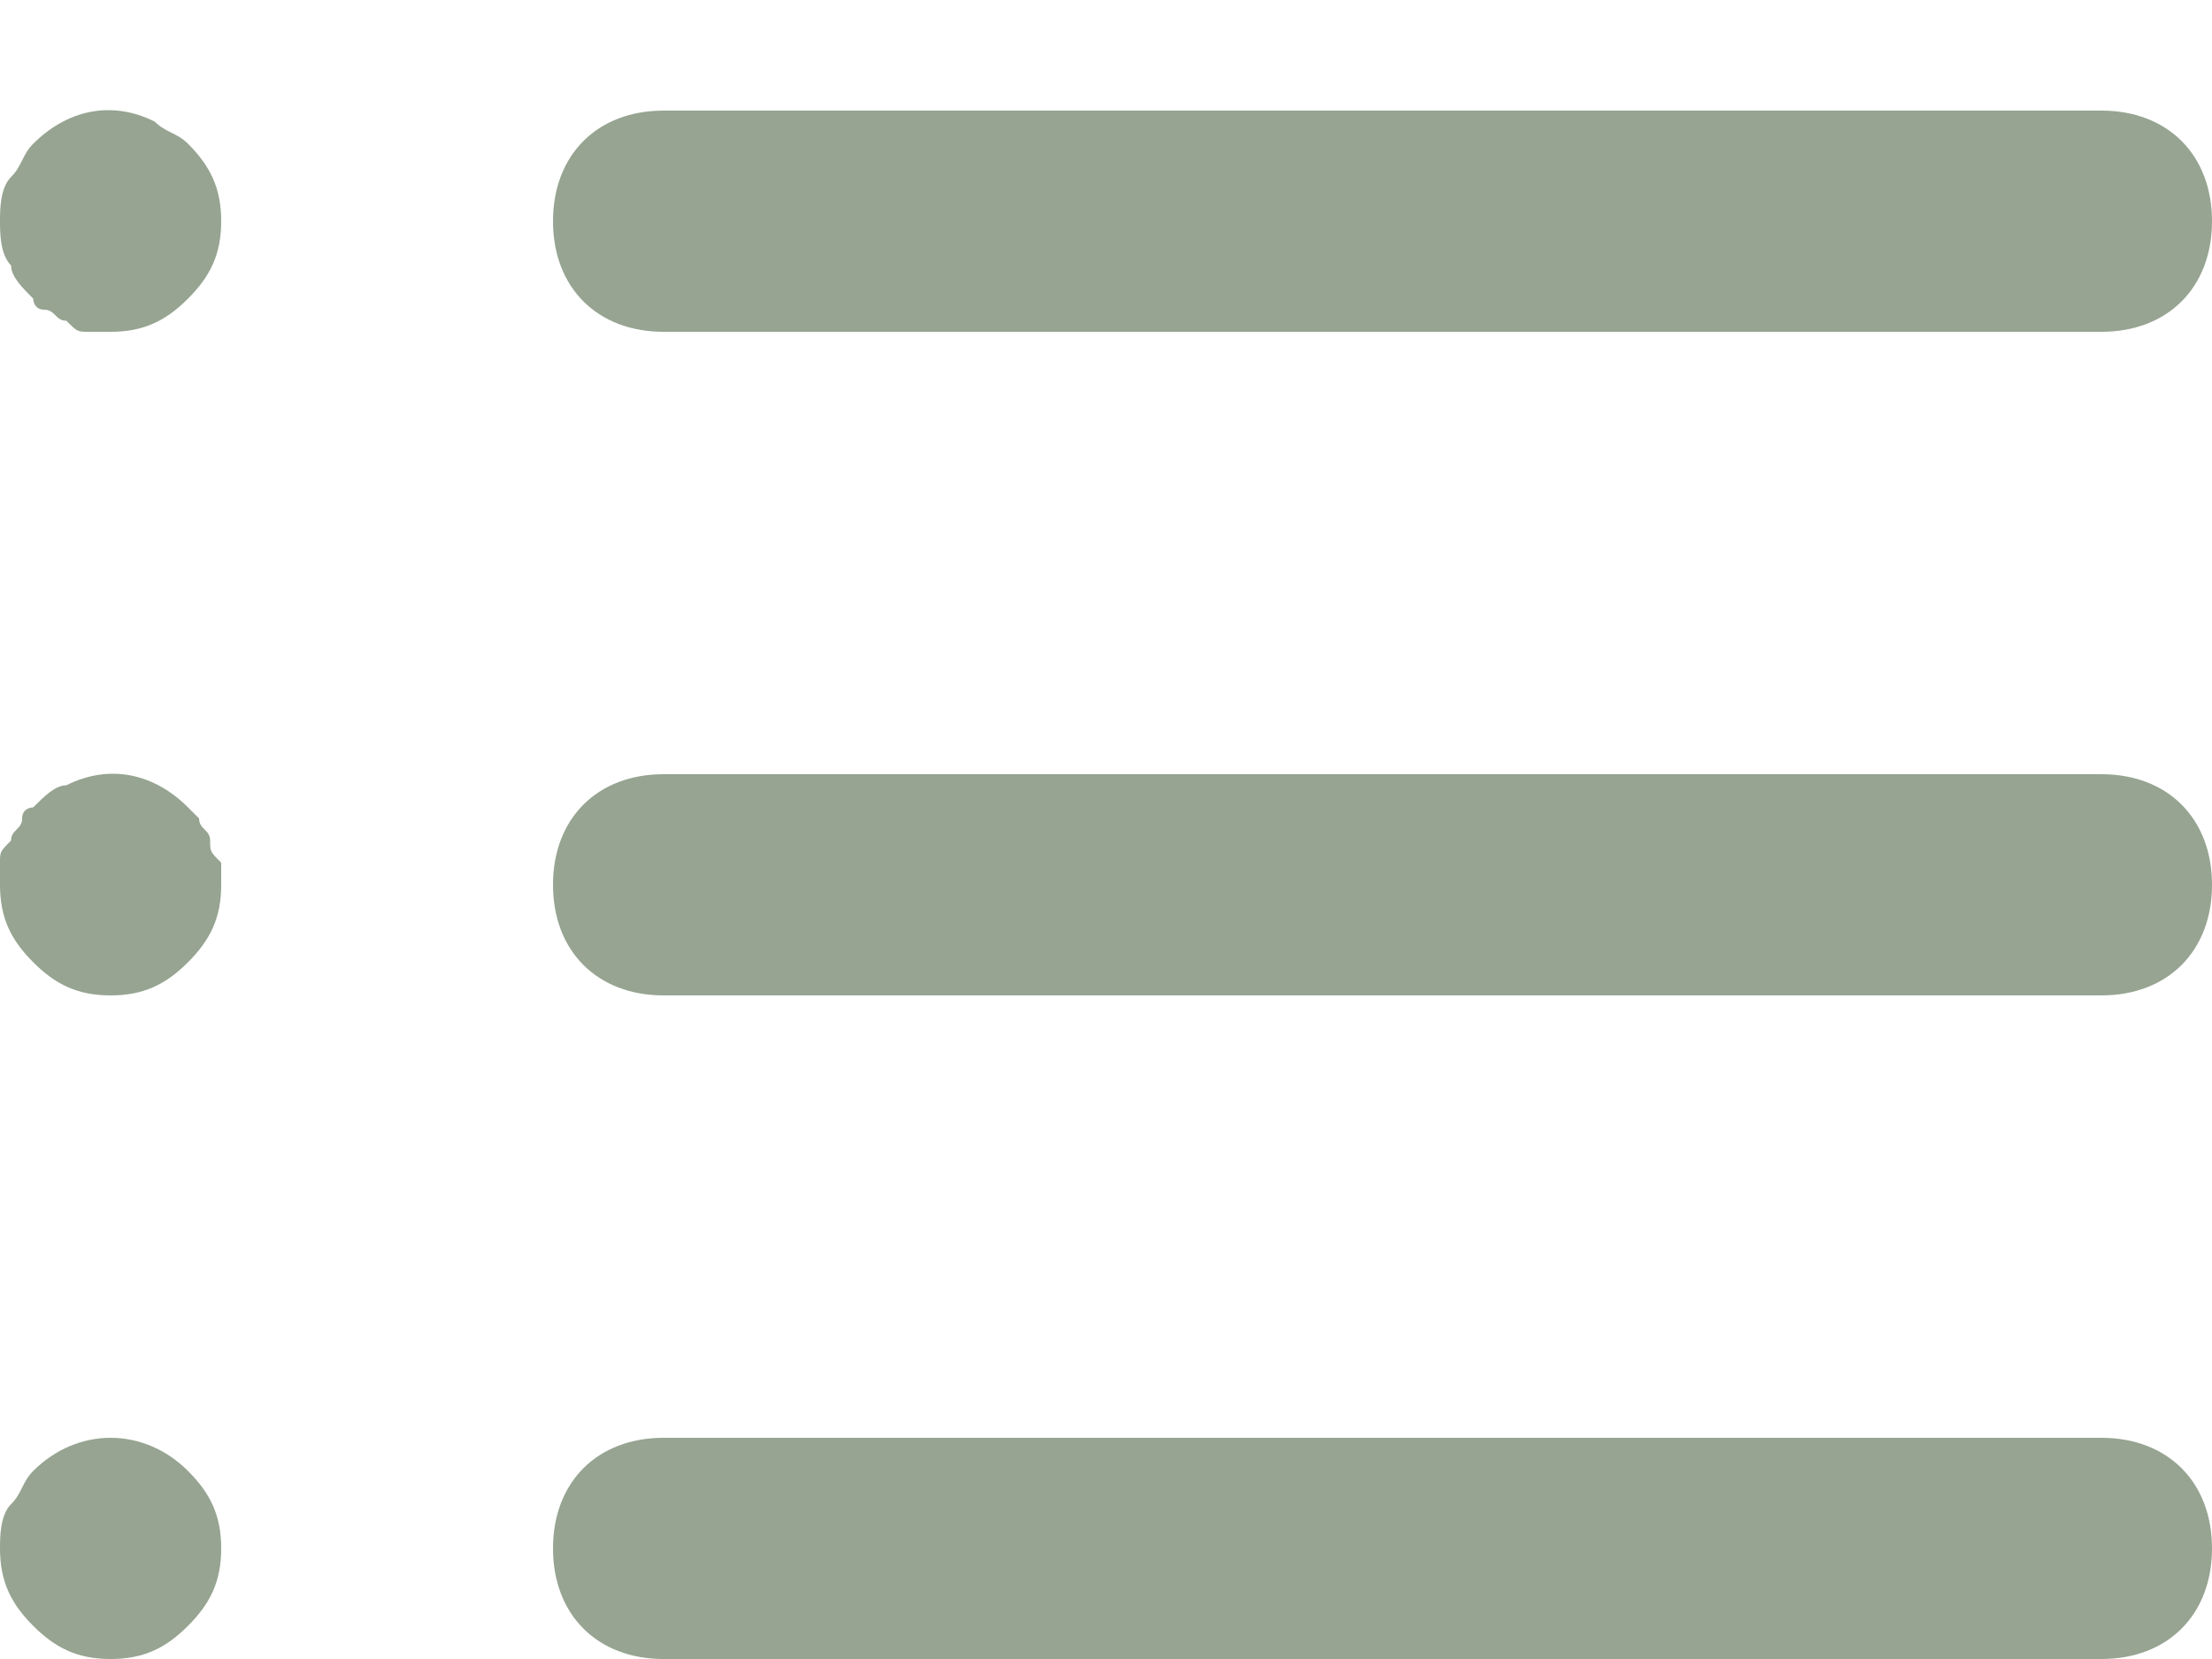
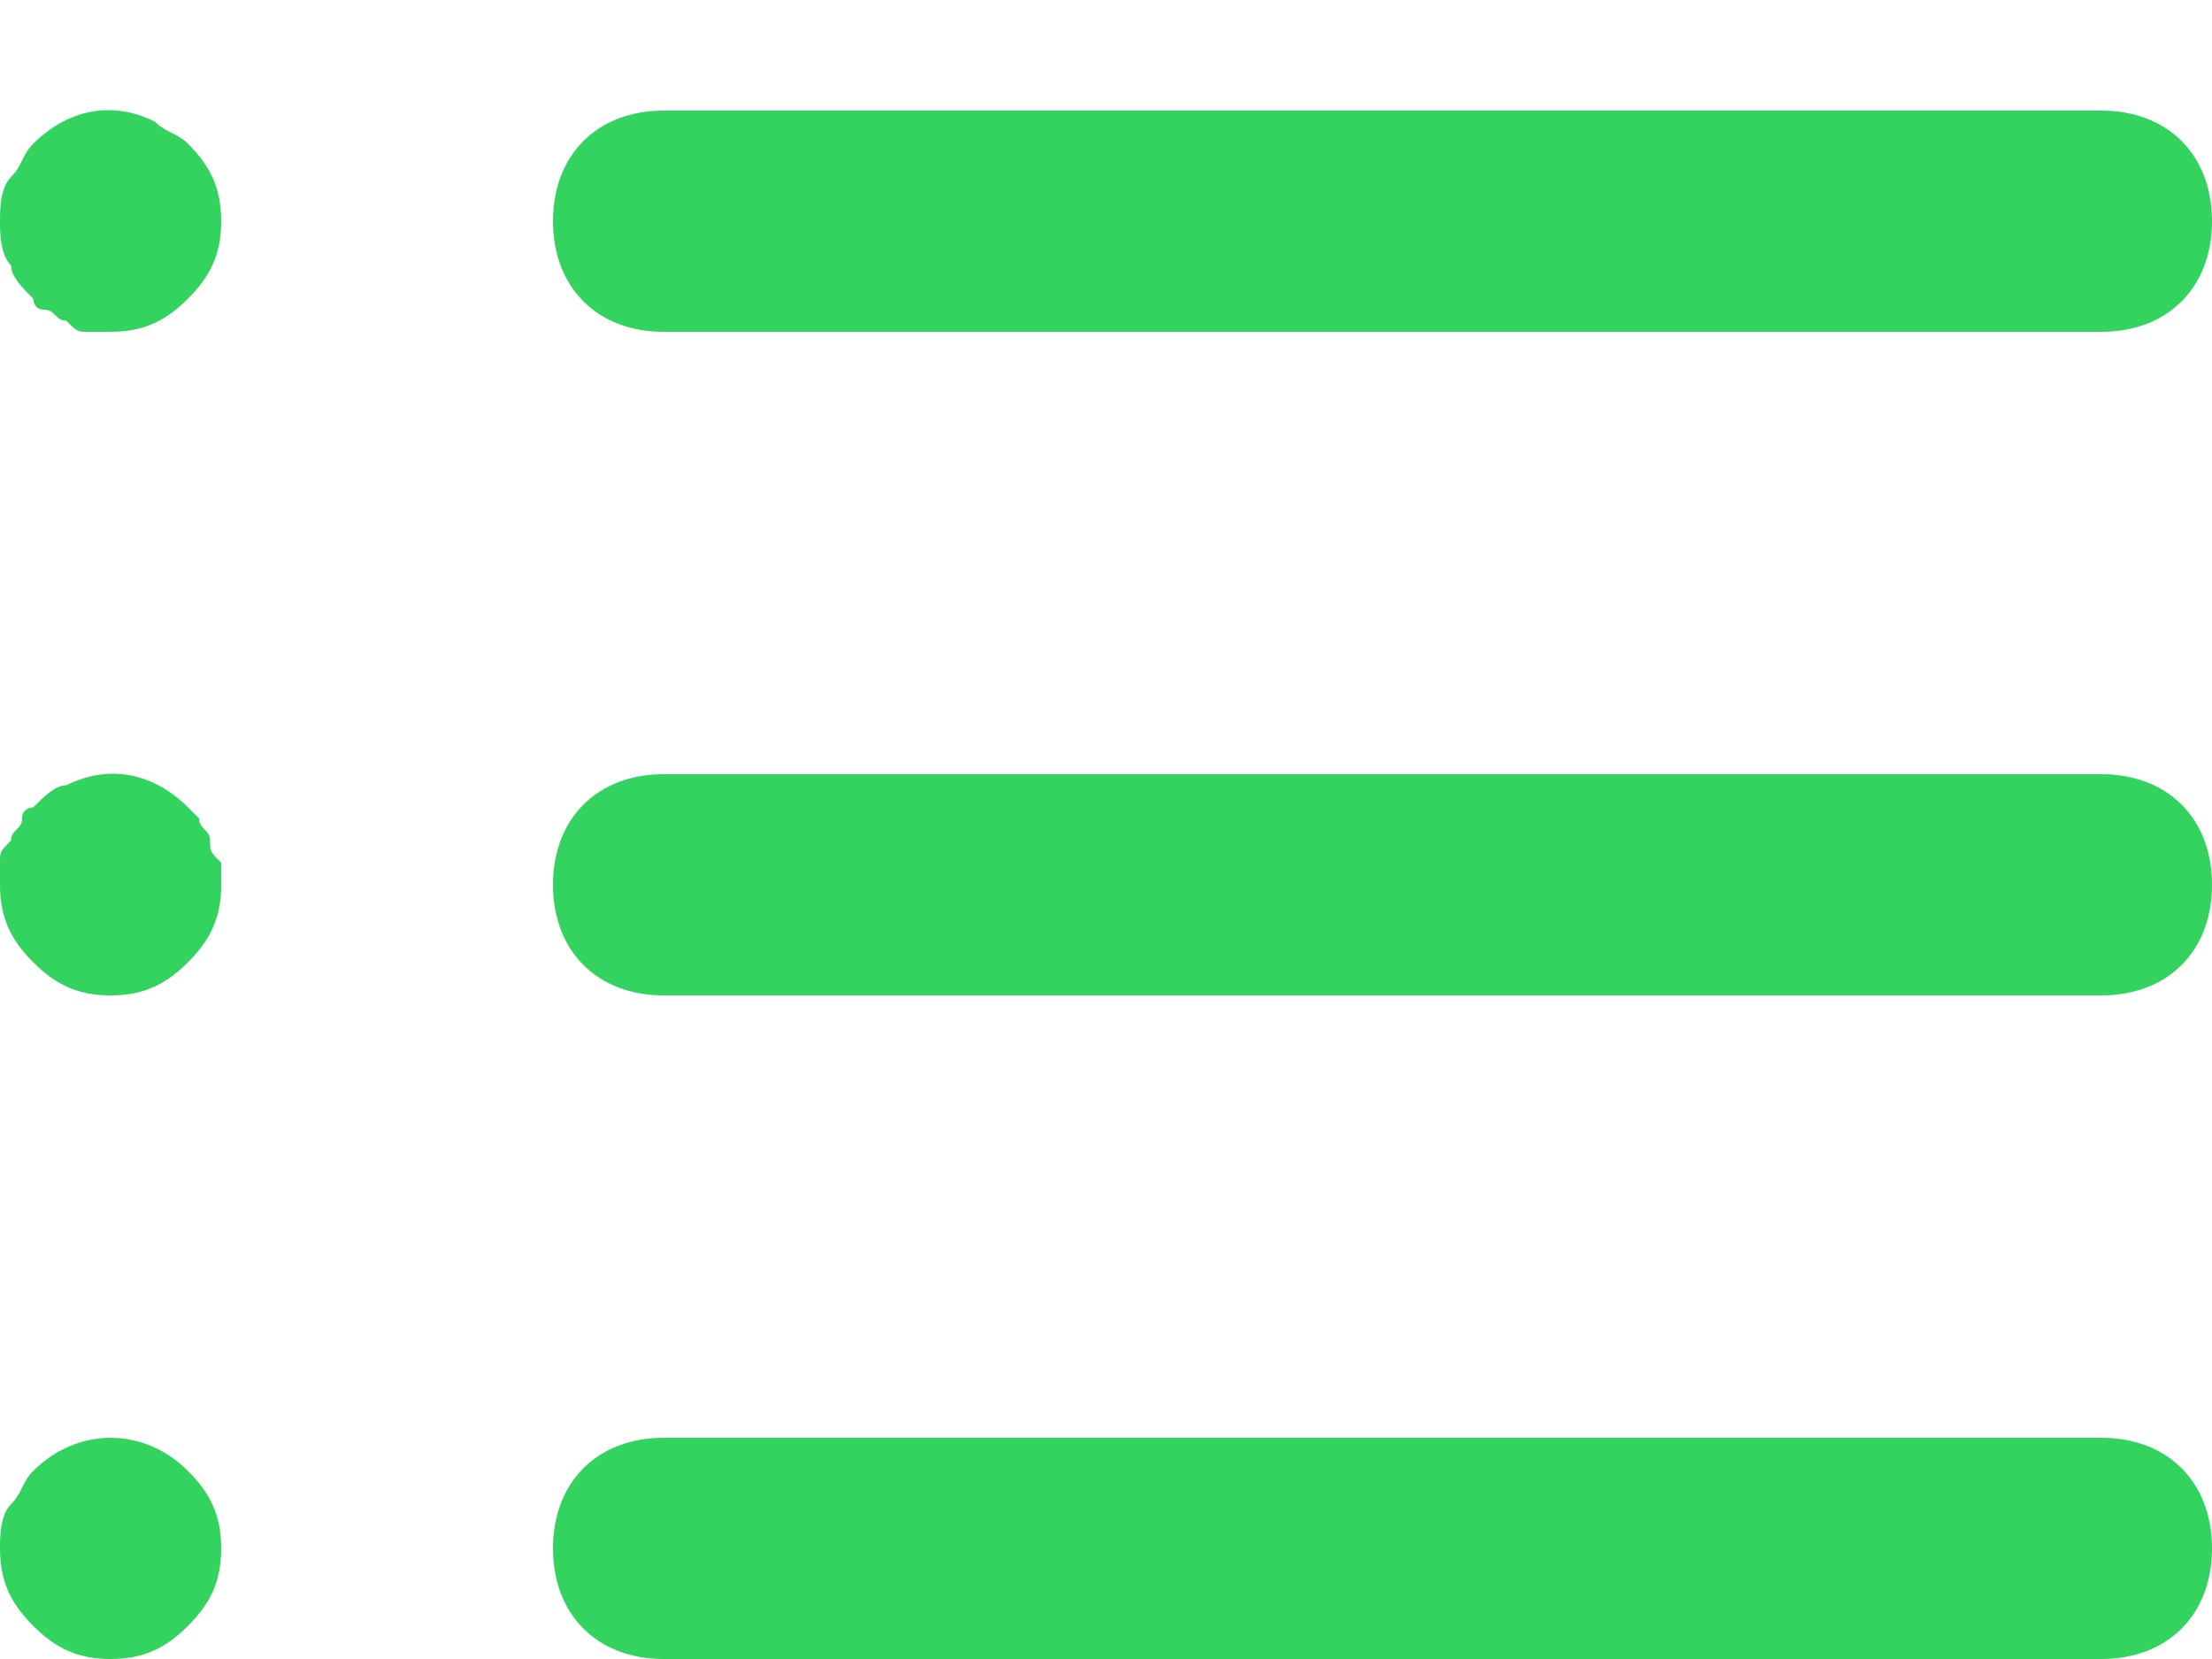
<svg xmlns="http://www.w3.org/2000/svg" width="20" height="15" viewBox="0 0 20 15" fill="none">
-   <path d="M19 3H6C5.4 3 5 2.6 5 2C5 1.4 5.4 1 6 1H19C19.6 1 20 1.4 20 2C20 2.6 19.6 3 19 3Z" fill="#96A491" />
-   <path d="M19 9H6C5.4 9 5 8.6 5 8C5 7.4 5.4 7 6 7H19C19.6 7 20 7.4 20 8C20 8.6 19.6 9 19 9Z" fill="#96A491" />
-   <path d="M19 15H6C5.4 15 5 14.6 5 14C5 13.4 5.4 13 6 13H19C19.6 13 20 13.4 20 14C20 14.6 19.6 15 19 15Z" fill="#96A491" />
-   <path d="M1 3C0.9 3 0.9 3 0.8 3C0.7 3 0.7 3 0.6 2.9C0.5 2.9 0.5 2.8 0.4 2.8C0.3 2.8 0.3 2.7 0.3 2.7C0.2 2.6 0.1 2.5 0.1 2.4C-9.68575e-08 2.3 0 2.1 0 2C0 1.9 -9.68575e-08 1.7 0.1 1.6C0.2 1.5 0.2 1.4 0.3 1.3C0.6 1 1 0.9 1.4 1.1C1.5 1.2 1.6 1.2 1.7 1.3C1.9 1.5 2 1.7 2 2C2 2.3 1.9 2.5 1.7 2.7C1.5 2.9 1.3 3 1 3Z" fill="#96A491" />
-   <path d="M1 9C0.7 9 0.5 8.9 0.3 8.7C0.1 8.5 0 8.3 0 8C0 7.9 0 7.9 0 7.8C0 7.7 -9.68575e-08 7.7 0.1 7.6C0.1 7.5 0.2 7.5 0.2 7.4C0.2 7.3 0.3 7.3 0.3 7.3C0.4 7.2 0.5 7.1 0.6 7.1C1 6.9 1.4 7 1.7 7.3L1.8 7.4C1.8 7.5 1.9 7.5 1.9 7.6C1.9 7.7 1.9 7.7 2 7.8C2 7.9 2 7.9 2 8C2 8.3 1.9 8.5 1.7 8.7C1.5 8.9 1.3 9 1 9Z" fill="#96A491" />
-   <path d="M1 15C0.7 15 0.5 14.9 0.3 14.7C0.1 14.5 0 14.3 0 14C0 13.9 -9.68575e-08 13.7 0.1 13.6C0.2 13.5 0.2 13.4 0.3 13.3C0.7 12.9 1.3 12.9 1.7 13.3C1.9 13.5 2 13.7 2 14C2 14.3 1.9 14.5 1.7 14.7C1.5 14.9 1.3 15 1 15Z" fill="#96A491" />
+   <path d="M19 3H6C5.4 3 5 2.6 5 2C5 1.4 5.4 1 6 1H19C19.6 1 20 1.4 20 2C20 2.6 19.6 3 19 3Z" fill="#32D35E" />
+   <path d="M19 9H6C5.4 9 5 8.6 5 8C5 7.4 5.4 7 6 7H19C19.6 7 20 7.4 20 8C20 8.6 19.6 9 19 9Z" fill="#32D35E" />
+   <path d="M19 15H6C5.4 15 5 14.6 5 14C5 13.4 5.4 13 6 13H19C19.6 13 20 13.4 20 14C20 14.6 19.6 15 19 15Z" fill="#32D35E" />
+   <path d="M1 3C0.9 3 0.9 3 0.8 3C0.7 3 0.7 3 0.6 2.9C0.5 2.9 0.5 2.8 0.4 2.8C0.3 2.8 0.3 2.7 0.3 2.7C0.2 2.6 0.1 2.5 0.1 2.4C-9.68575e-08 2.3 0 2.1 0 2C0 1.9 -9.68575e-08 1.7 0.1 1.6C0.2 1.5 0.2 1.4 0.3 1.3C0.6 1 1 0.9 1.4 1.1C1.5 1.2 1.6 1.2 1.7 1.3C1.9 1.5 2 1.7 2 2C2 2.3 1.9 2.5 1.7 2.7C1.5 2.9 1.3 3 1 3Z" fill="#32D35E" />
+   <path d="M1 9C0.7 9 0.5 8.9 0.3 8.7C0.1 8.5 0 8.3 0 8C0 7.9 0 7.9 0 7.8C0 7.7 -9.68575e-08 7.7 0.1 7.6C0.1 7.5 0.2 7.5 0.2 7.4C0.2 7.3 0.3 7.3 0.3 7.3C0.4 7.2 0.5 7.1 0.6 7.1C1 6.9 1.4 7 1.7 7.3L1.8 7.4C1.8 7.5 1.9 7.5 1.9 7.6C1.9 7.7 1.9 7.7 2 7.8C2 7.9 2 7.9 2 8C2 8.3 1.9 8.5 1.7 8.7C1.5 8.9 1.3 9 1 9Z" fill="#32D35E" />
+   <path d="M1 15C0.7 15 0.5 14.9 0.3 14.7C0.1 14.5 0 14.3 0 14C0 13.9 -9.68575e-08 13.7 0.1 13.6C0.2 13.5 0.2 13.4 0.3 13.3C0.7 12.9 1.3 12.9 1.7 13.3C1.9 13.5 2 13.7 2 14C2 14.3 1.9 14.5 1.7 14.7C1.5 14.9 1.3 15 1 15Z" fill="#32D35E" />
</svg>
